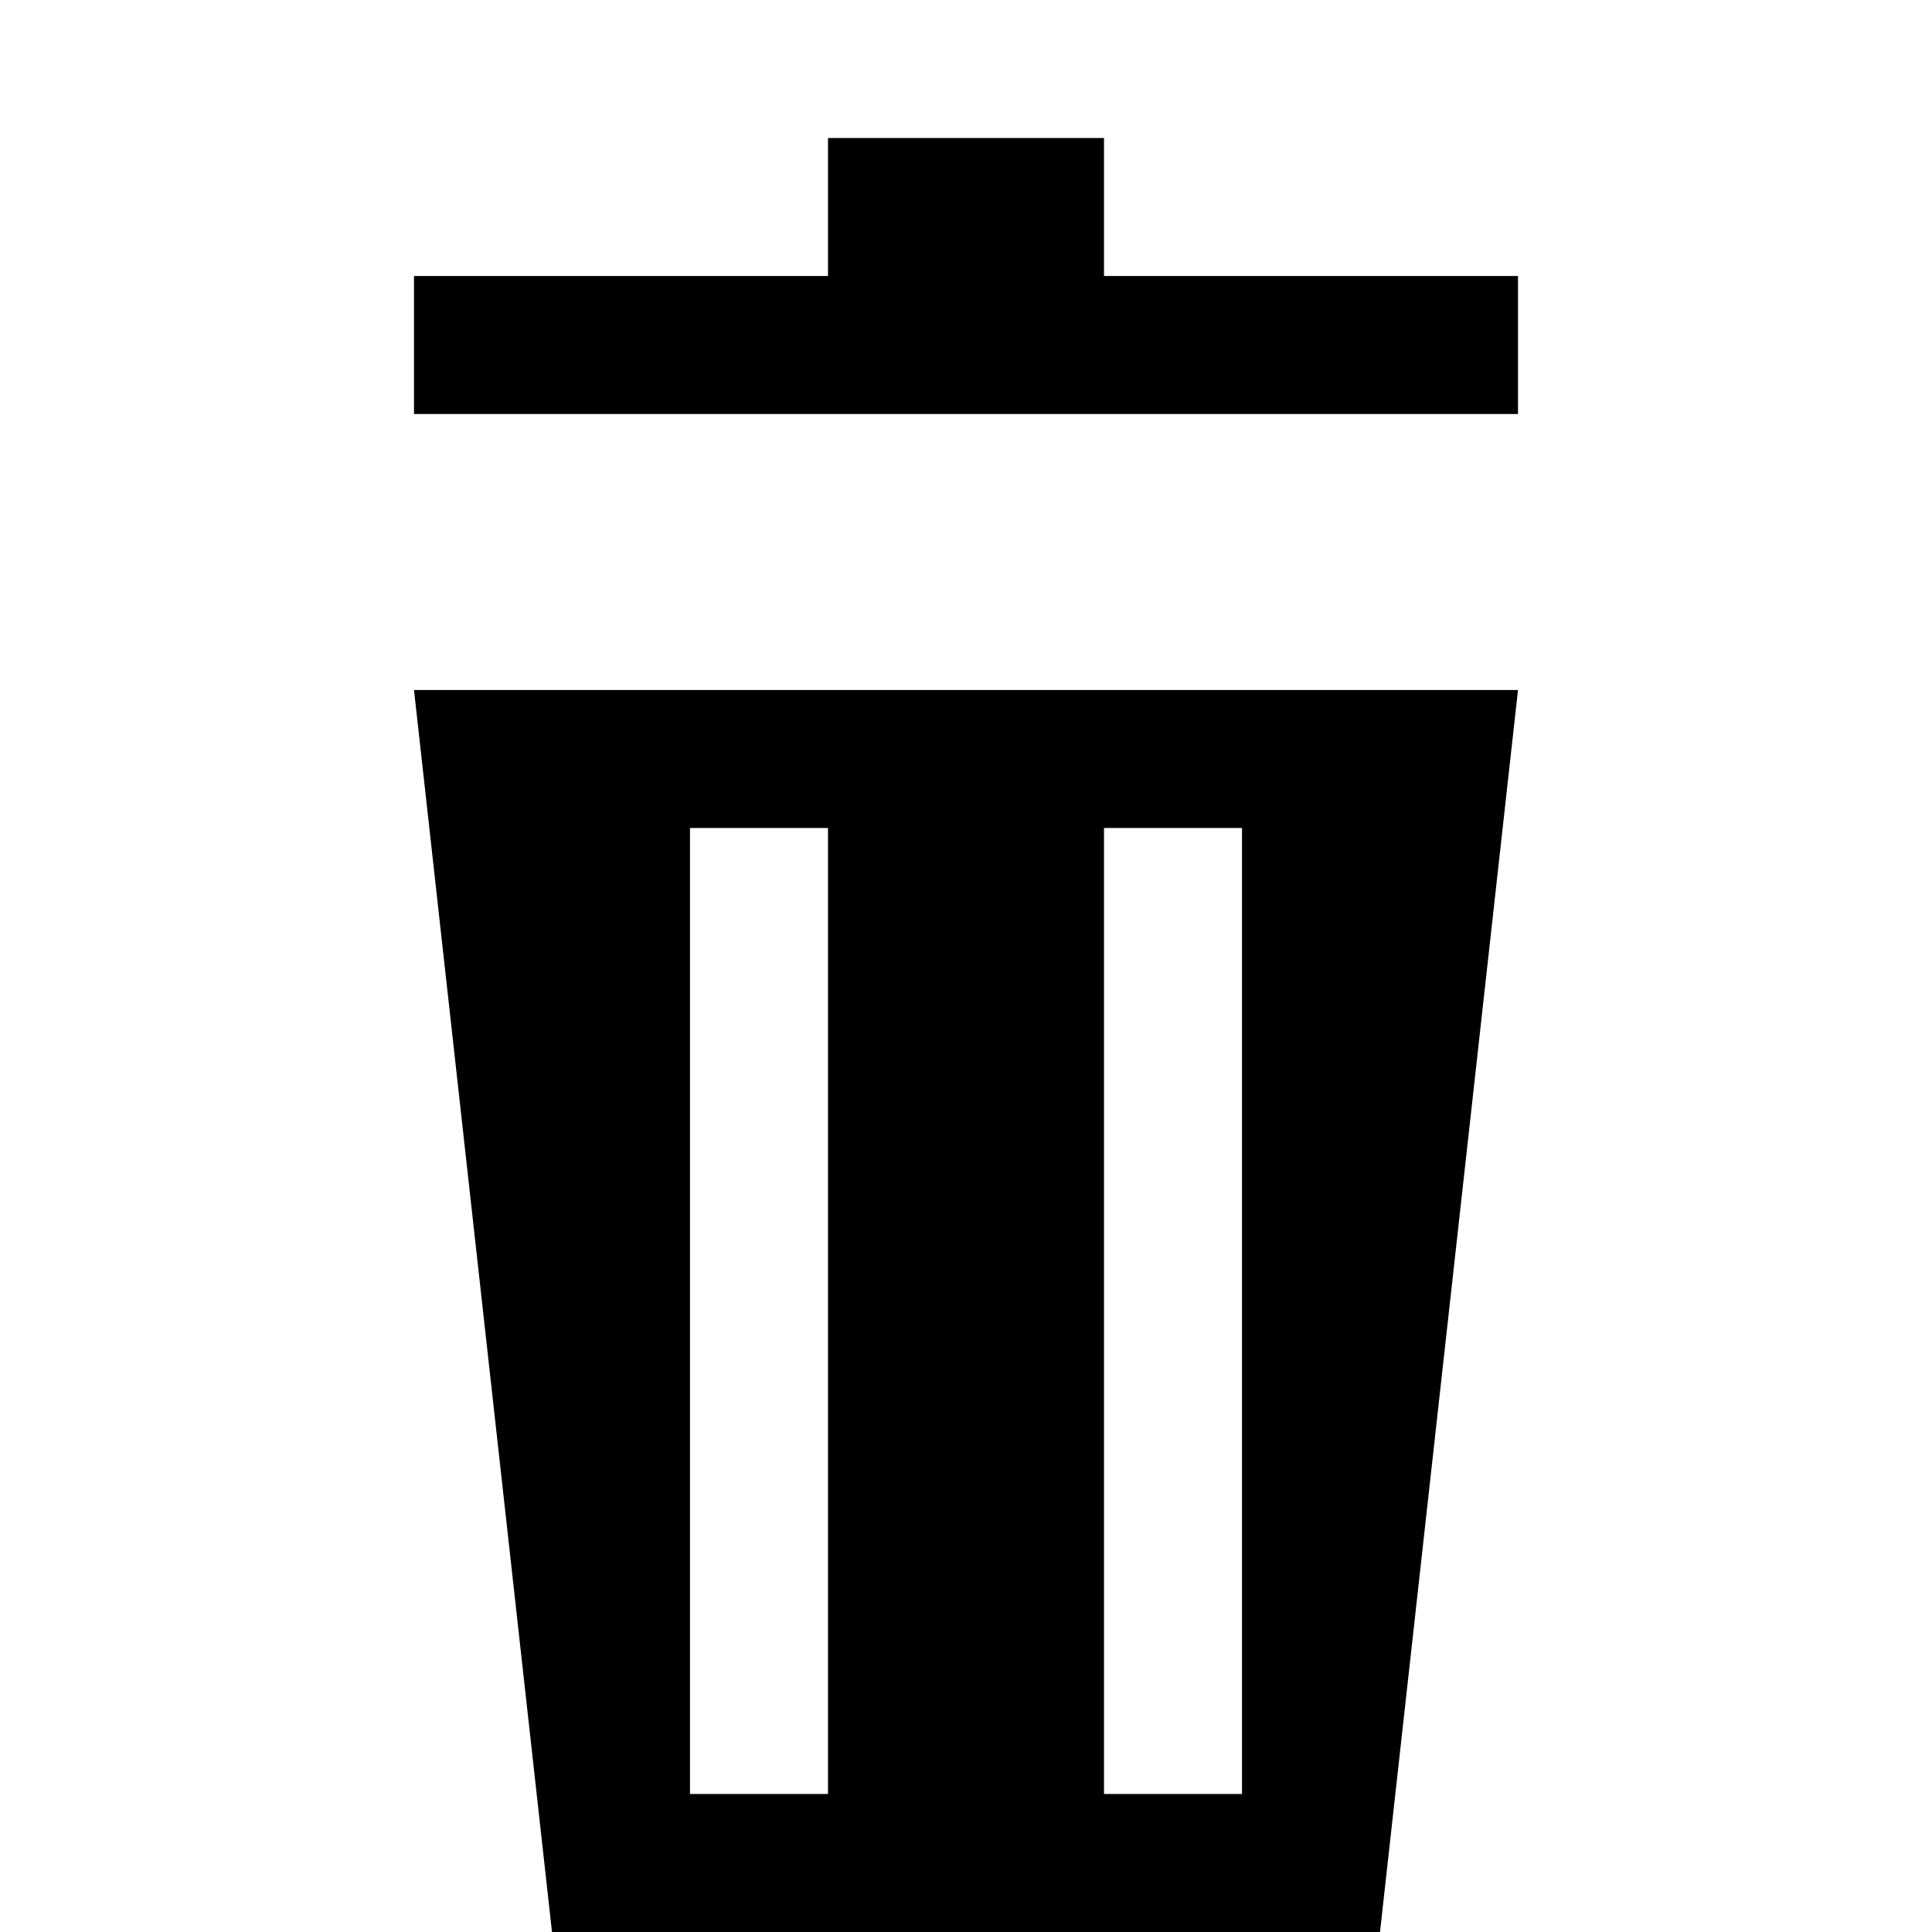
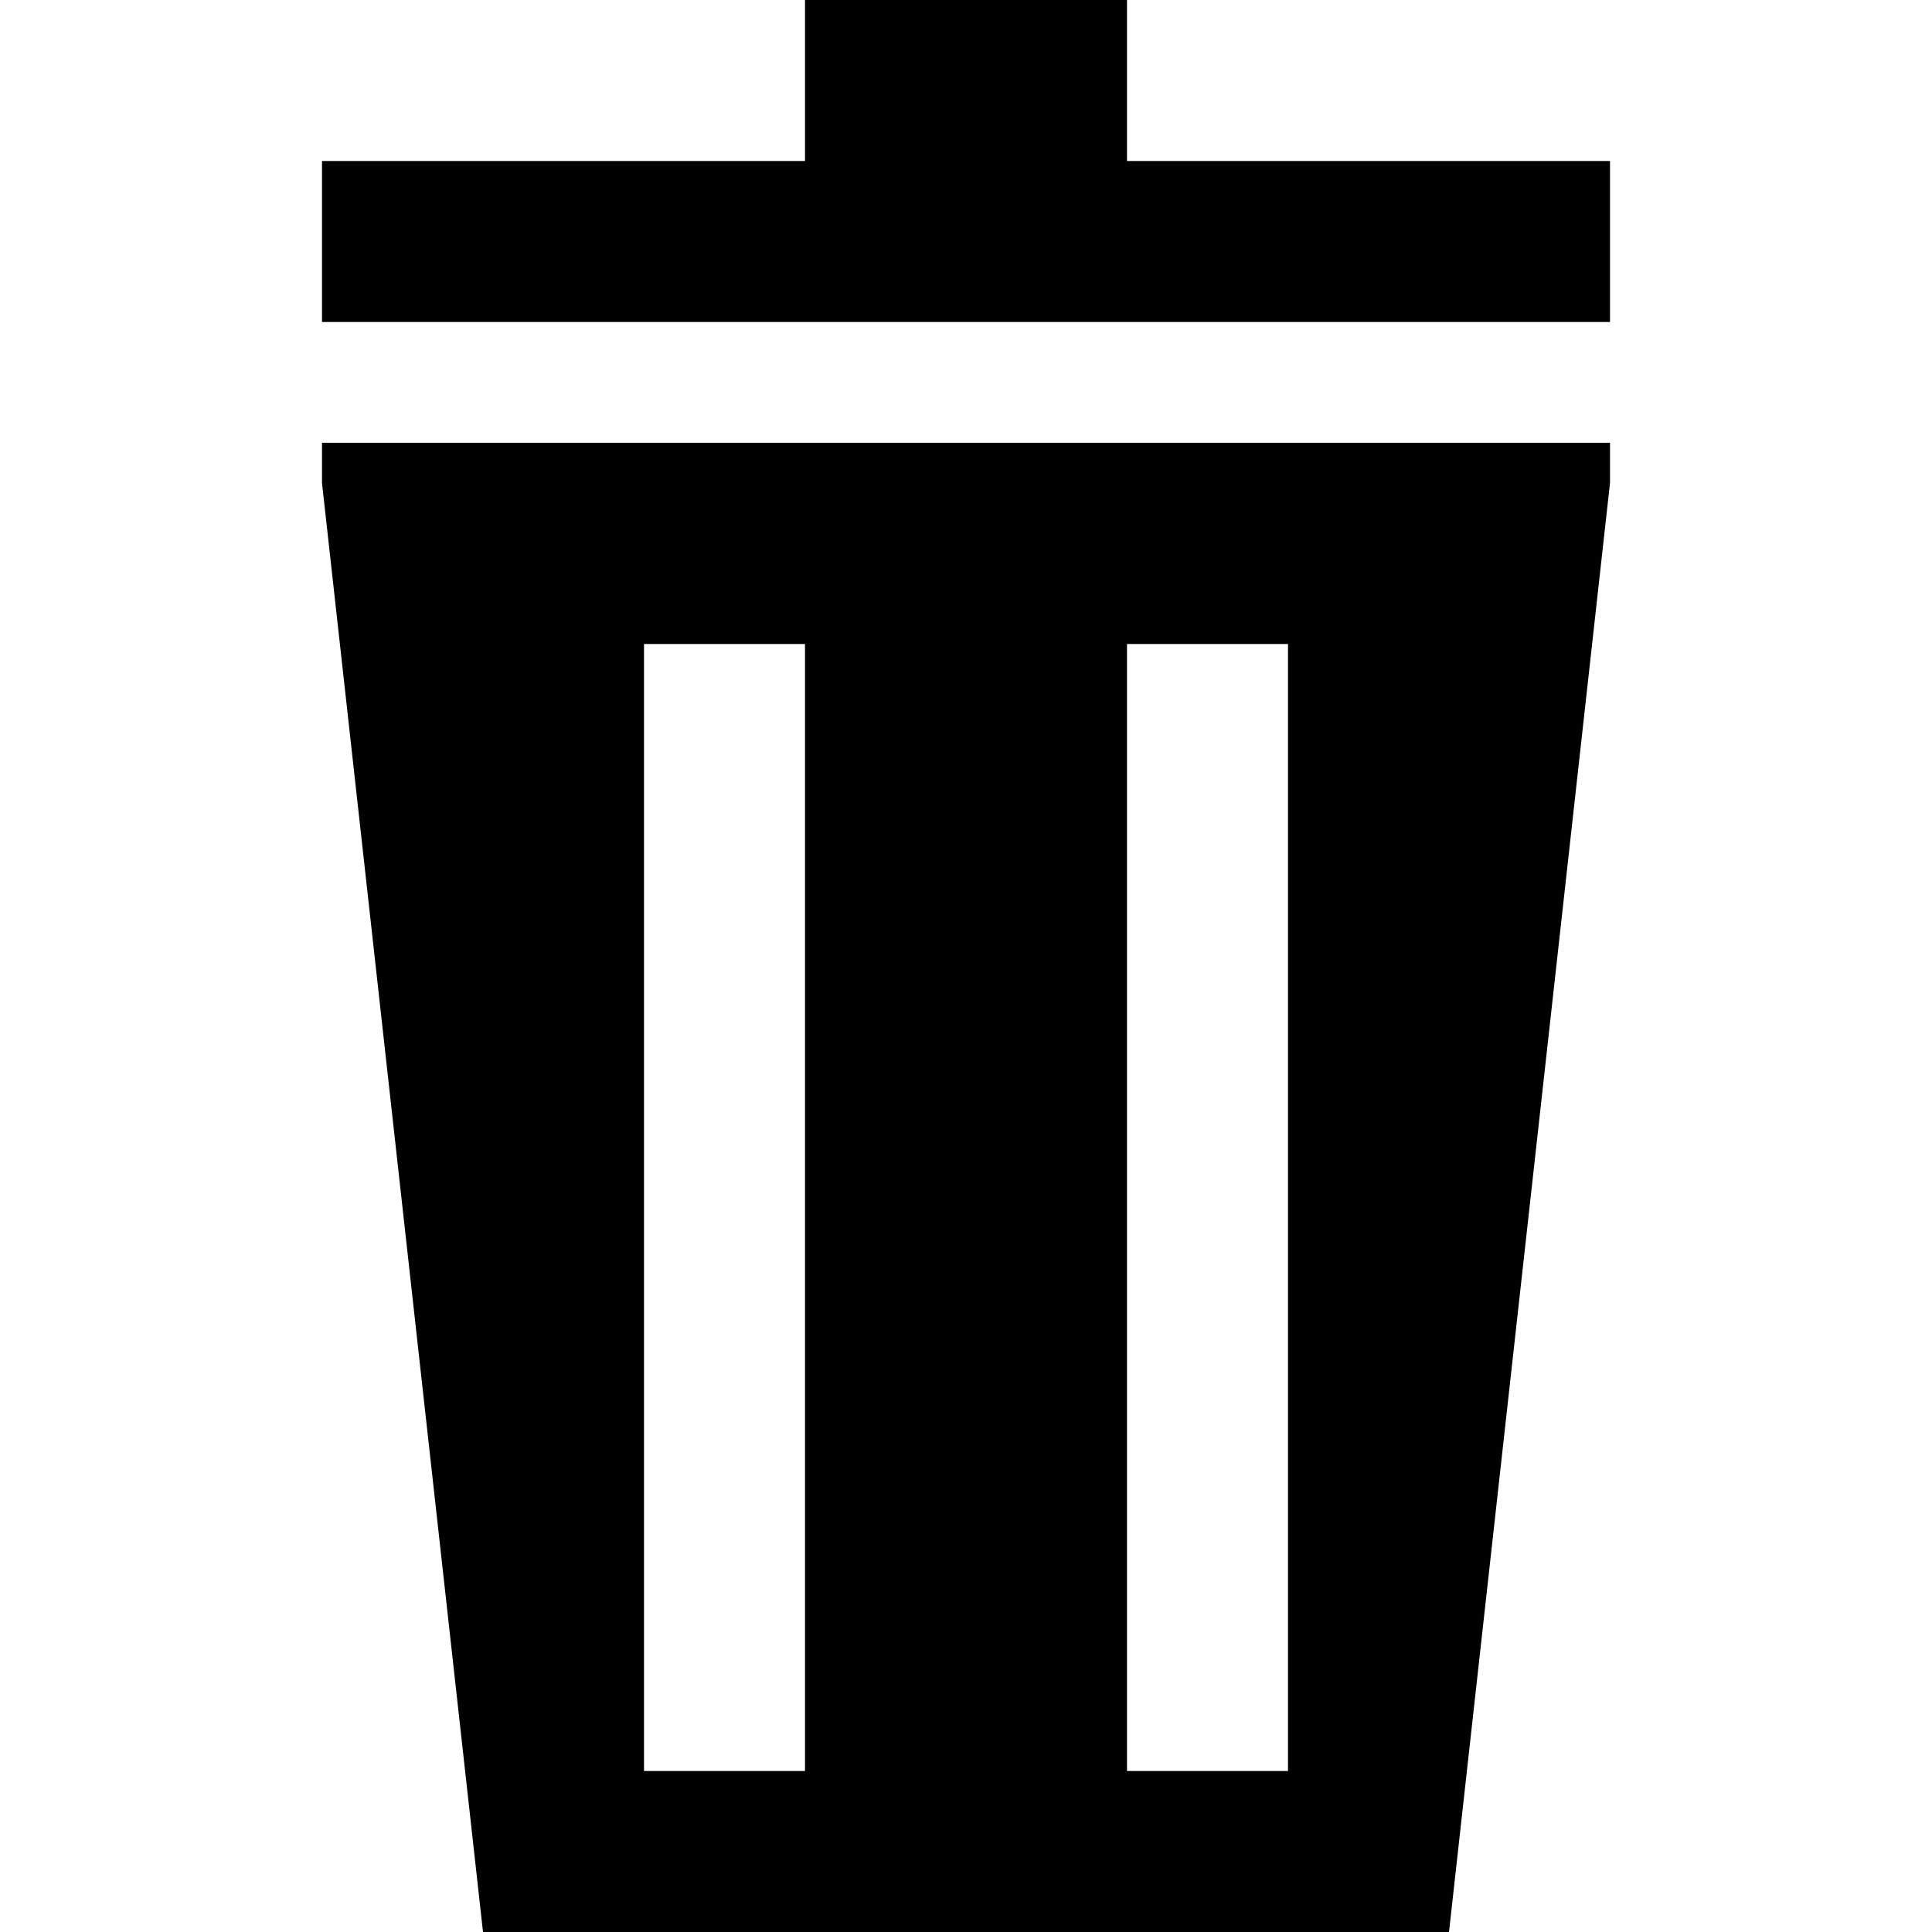
- <svg xmlns="http://www.w3.org/2000/svg" viewBox="0 0 14 14" height="14" width="14" id="svg10" version="1.1">
-   <path id="path817" d="M 6 1 L 6 2 L 3 2 L 3 3 L 11 3 L 11 2 L 8 2 L 8 1 L 6 1 z M 3 5 L 4 14 L 10 14 L 11 5 L 3 5 z M 5 6 L 6 6 L 6 13 L 5 13 L 5 6 z M 8 6 L 9 6 L 9 13 L 8 13 L 8 6 z " style="fill:#000000" />
+ <svg xmlns="http://www.w3.org/2000/svg" viewBox="0 0 12 12" height="12" width="12" id="svg10" version="1.1">
+   <defs id="defs1" />
+   <rect width="12" height="12" x="0" y="0" id="canvas" style="visibility:hidden;fill:none;stroke:none" />
+   <path id="path817" style="fill:#000000" d="M 5,0 V 1 H 2 v 1 h 8 V 1 H 7 V 0 Z M 2,2.75 V 3 l 1,9 H 9 L 10,3 V 2.75 Z M 4,4 h 1 v 7 H 4 Z m 3,0 h 1 v 7 H 7 Z" />
</svg>
